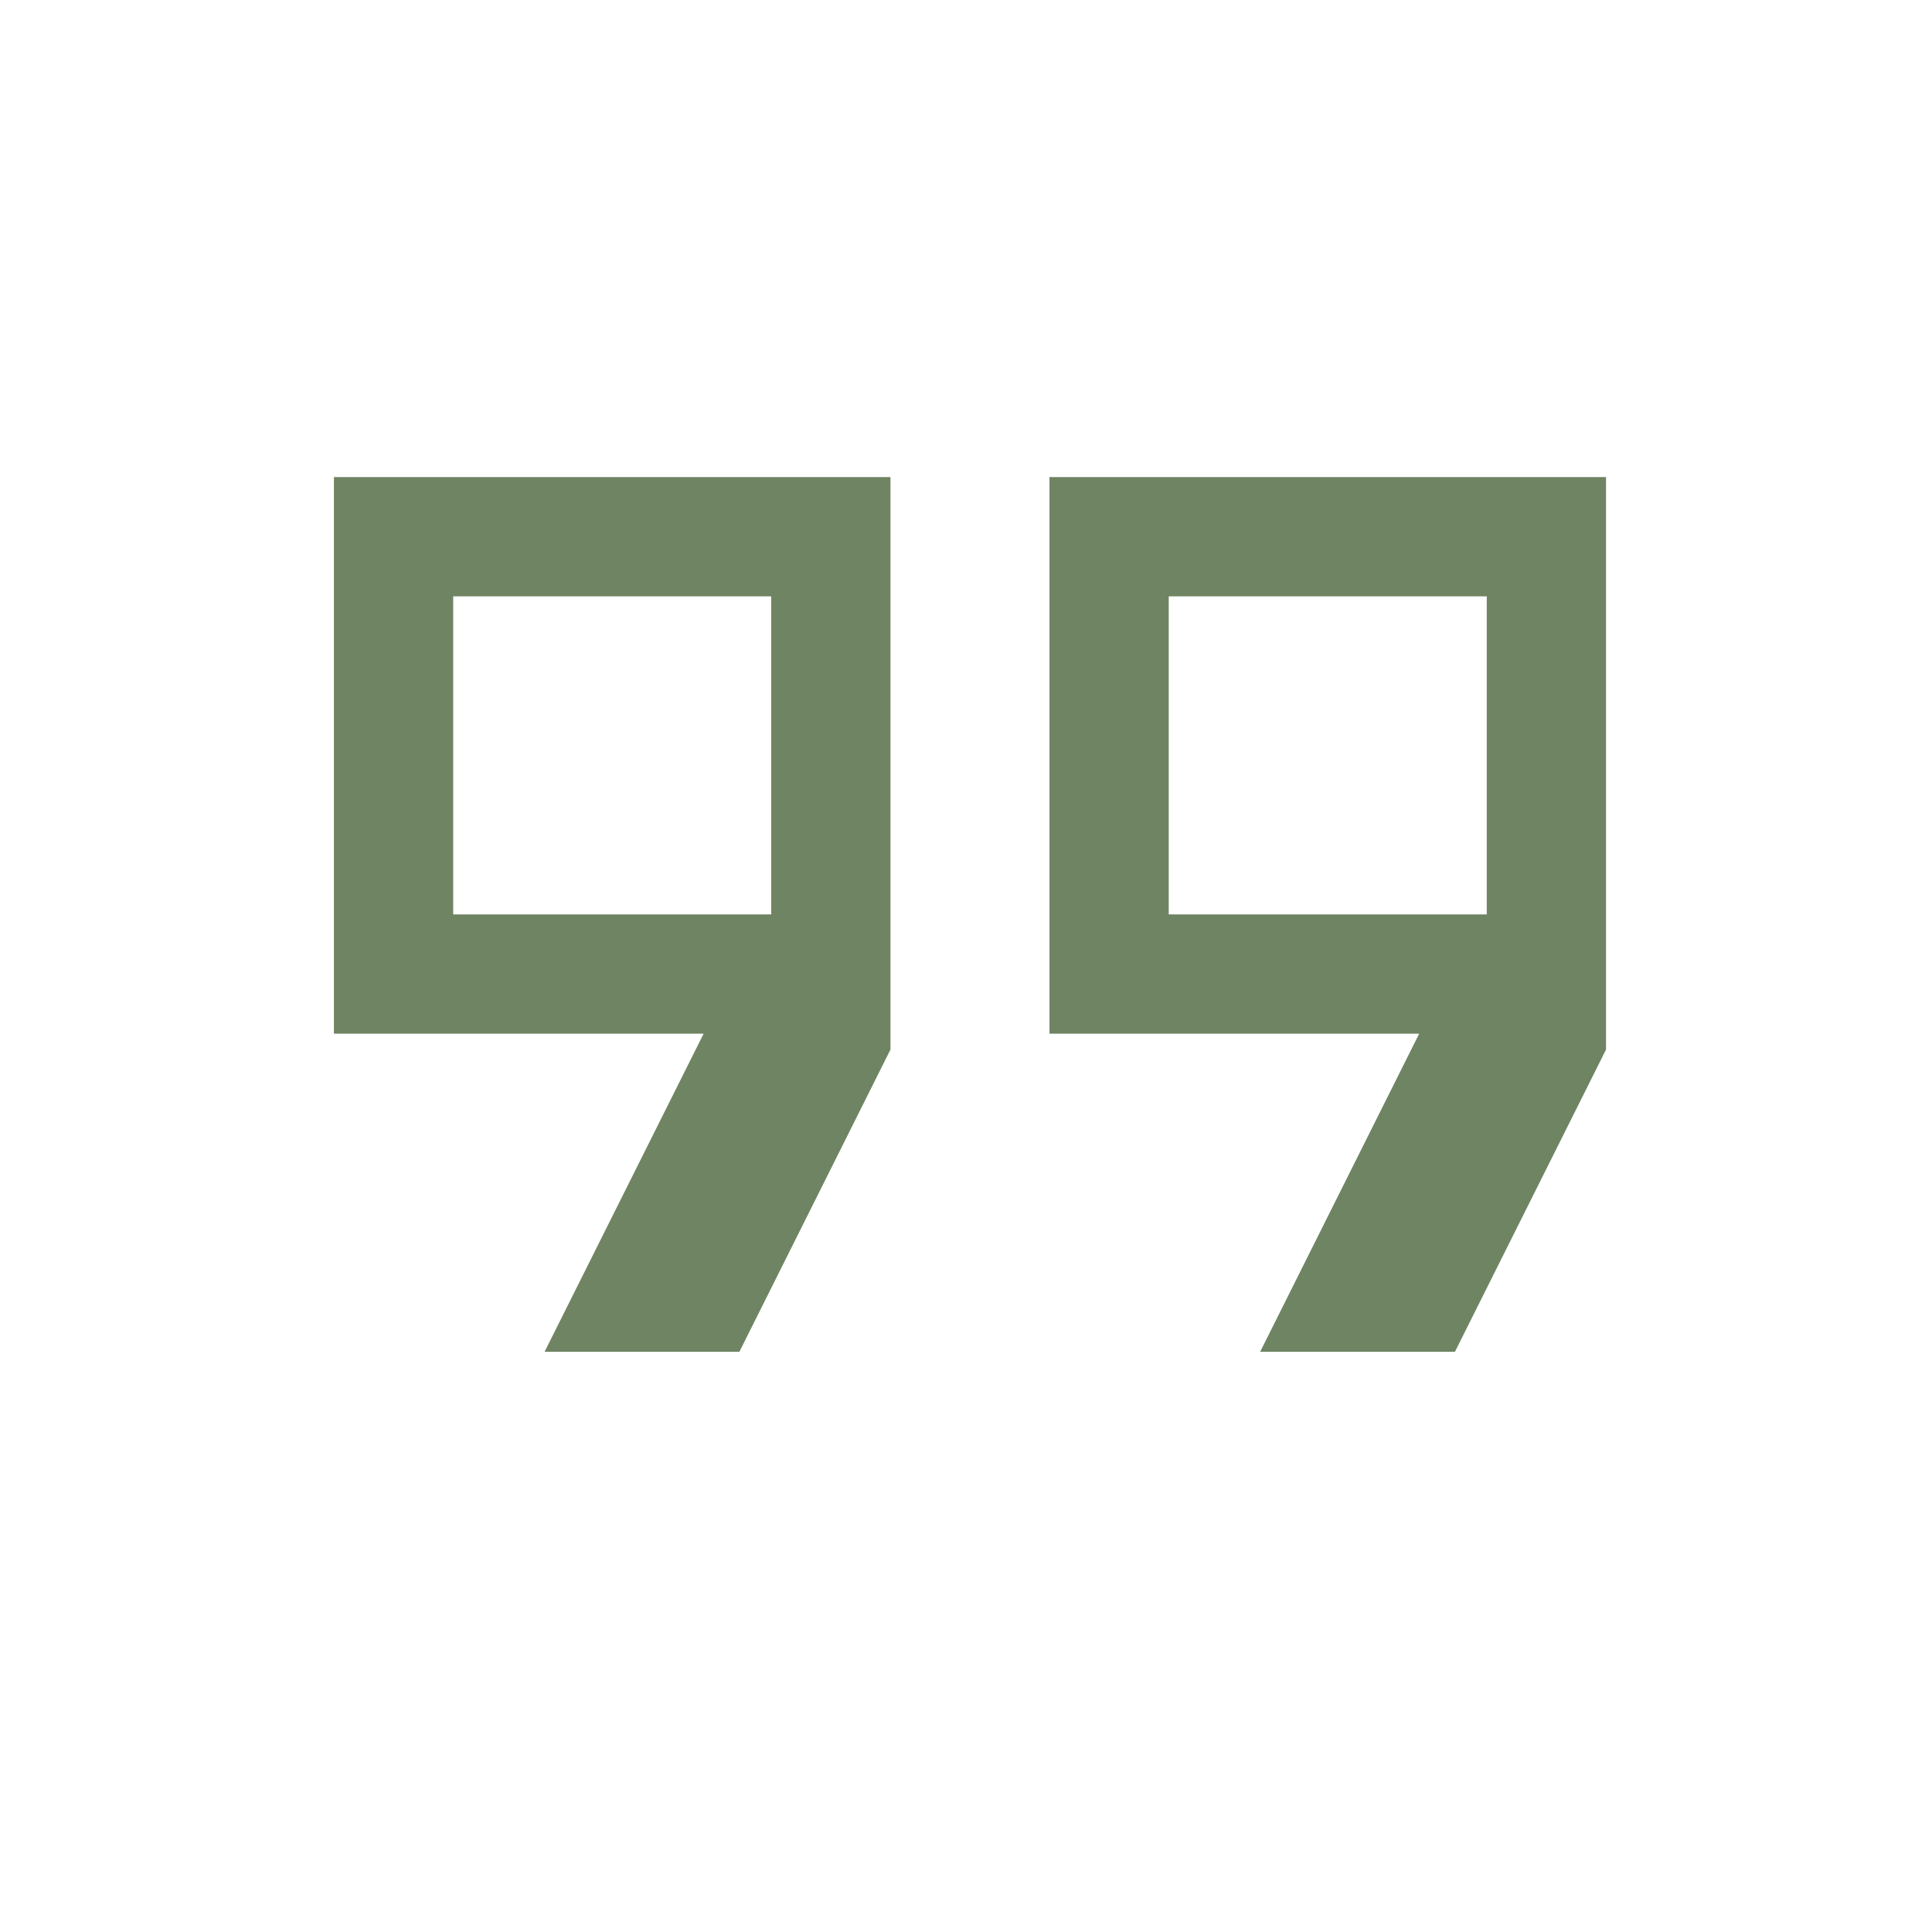
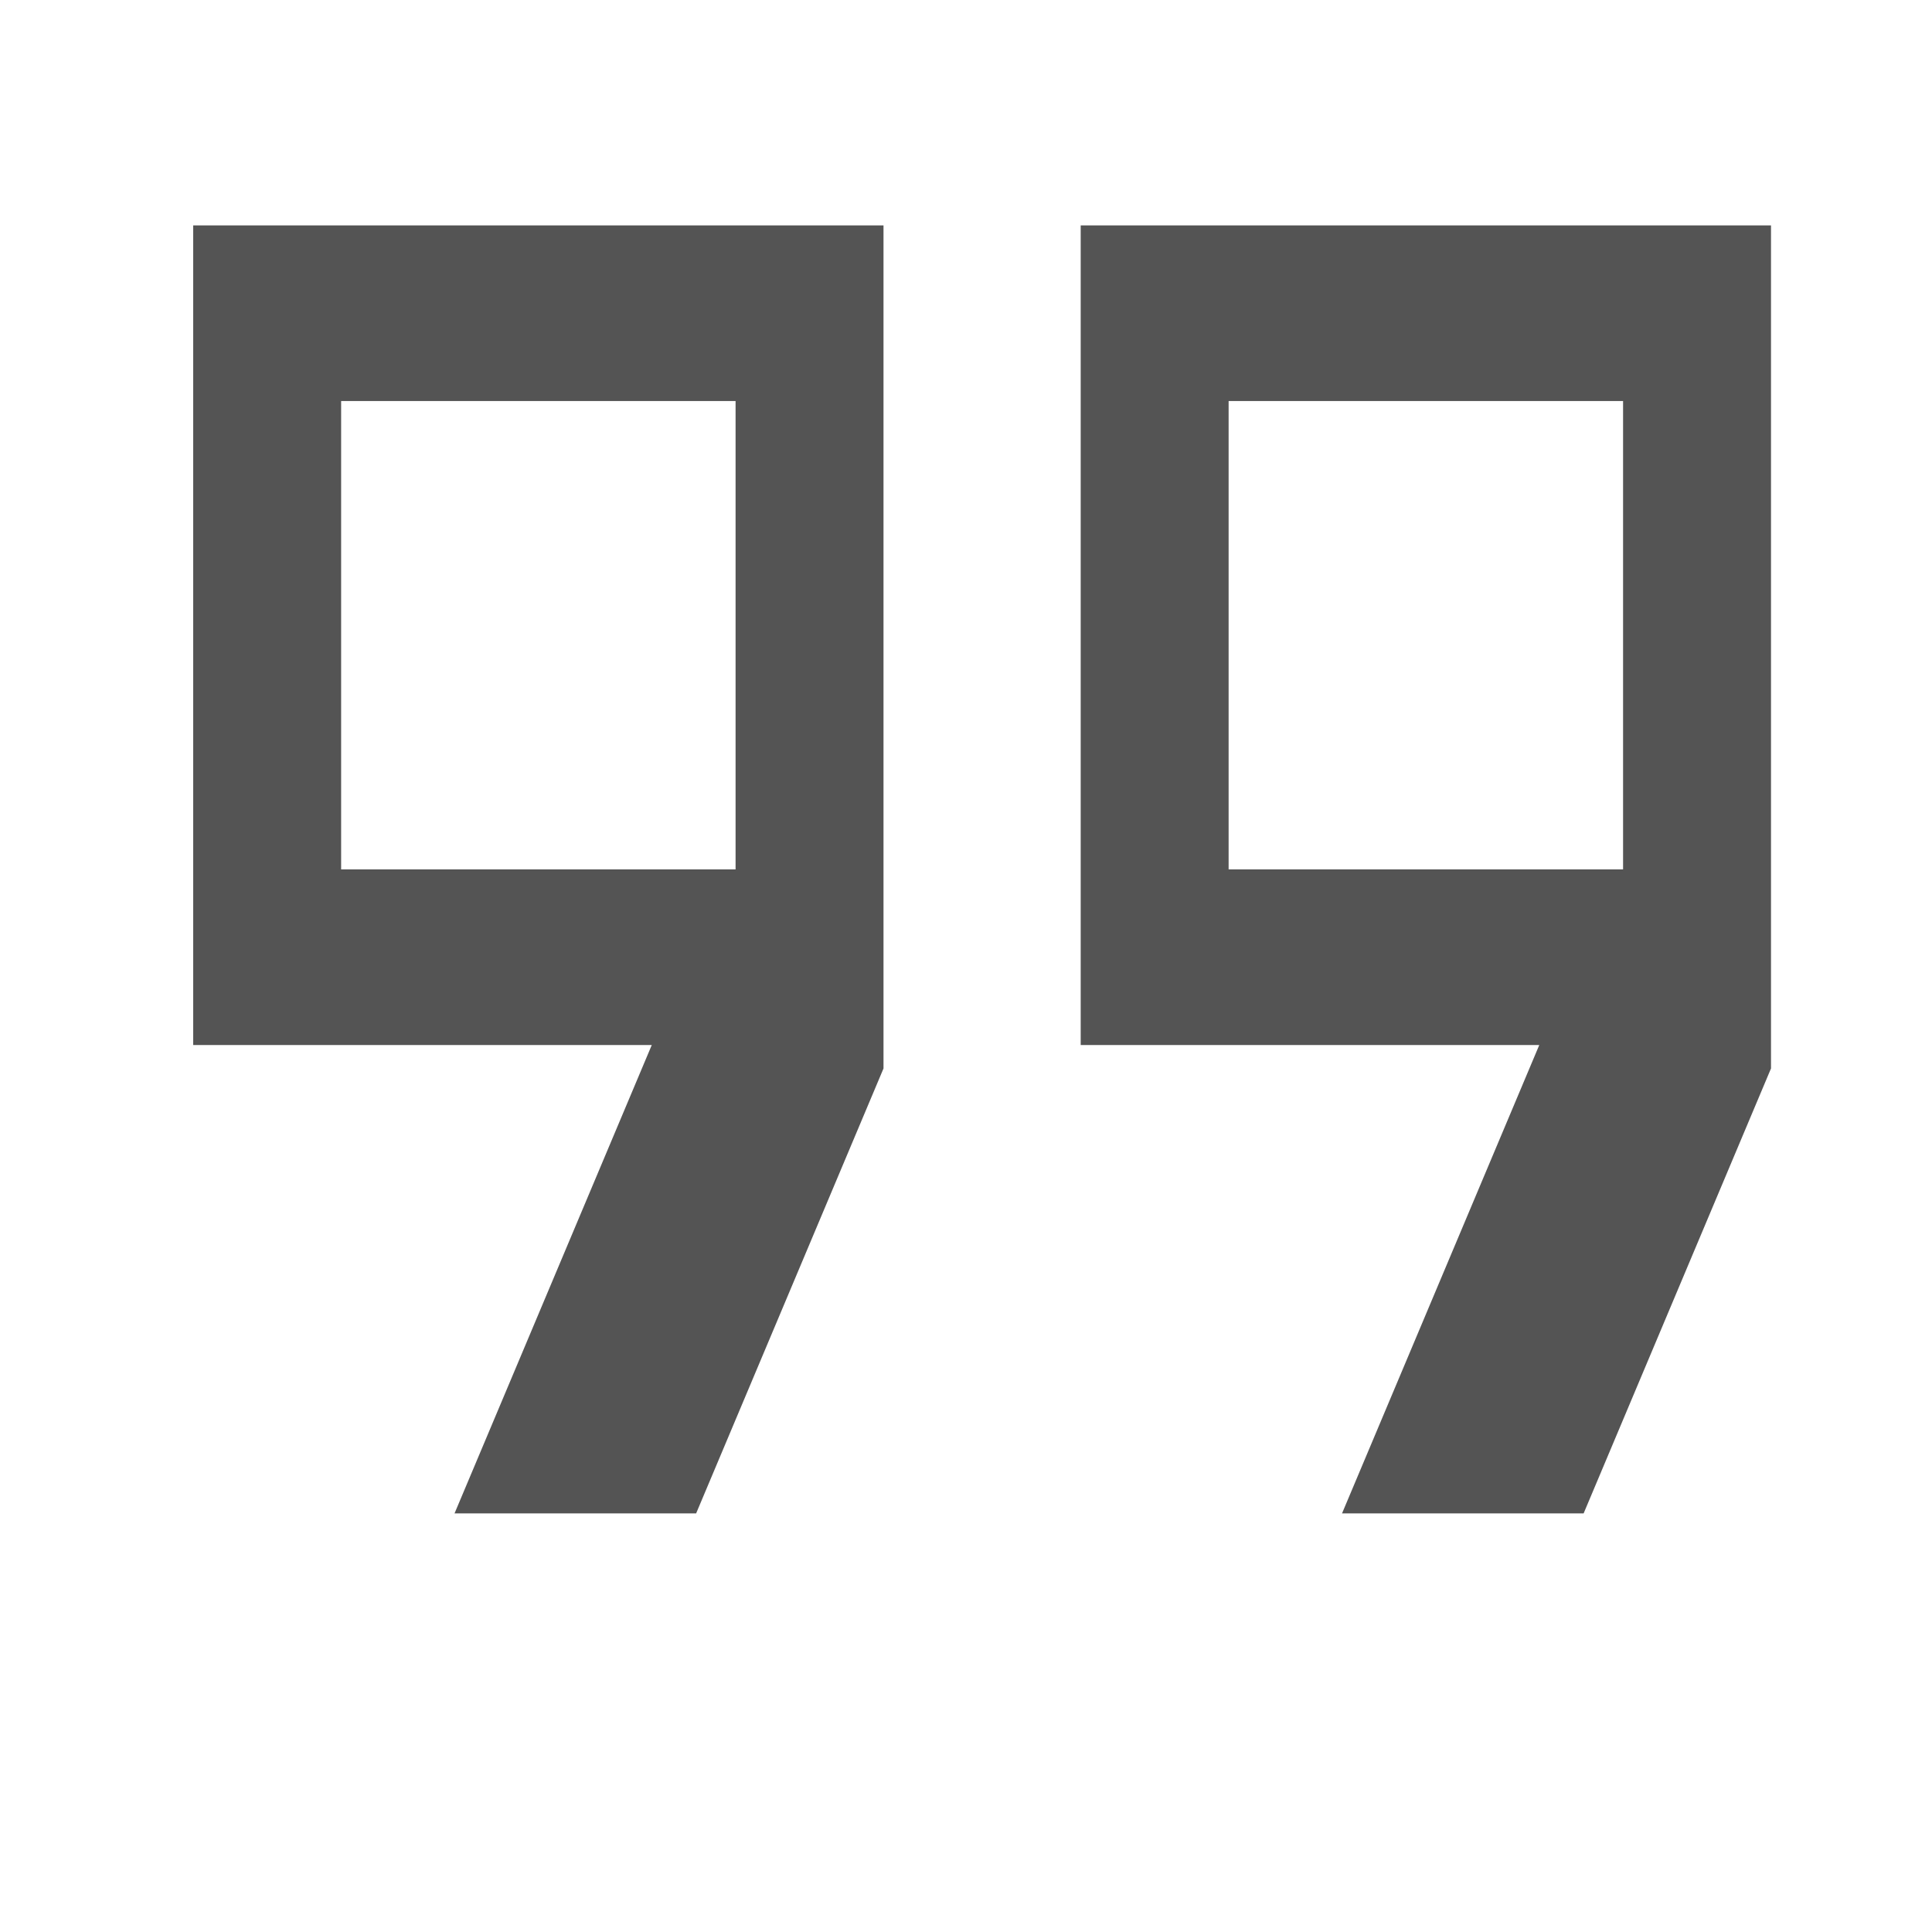
- <svg xmlns="http://www.w3.org/2000/svg" width="81" height="80" viewBox="0 0 81 80" fill="none">
-   <path d="M49 38.333H62.333V25H49V38.333ZM19 38.333H32.333V25H19V38.333ZM52.833 56.667L59.5 43.333H44V20H67.333V44L61 56.667H52.833ZM22.833 56.667L29.5 43.333H14V20H37.333V44L31 56.667H22.833Z" fill="#6F8463" />
+ <svg xmlns="http://www.w3.org/2000/svg" width="60" height="60" viewBox="0 0 60 60" fill="none">
+   <path d="M38.156 27H50.406V12.454H38.156V27ZM10.594 27H22.844V12.454H10.594V27ZM41.678 47L47.803 32.455H33.562V7H55V33.182L49.181 47H41.678ZM14.116 47L20.241 32.455H6V7H27.438V33.182L21.619 47H14.116Z" fill="#545454" />
</svg>
